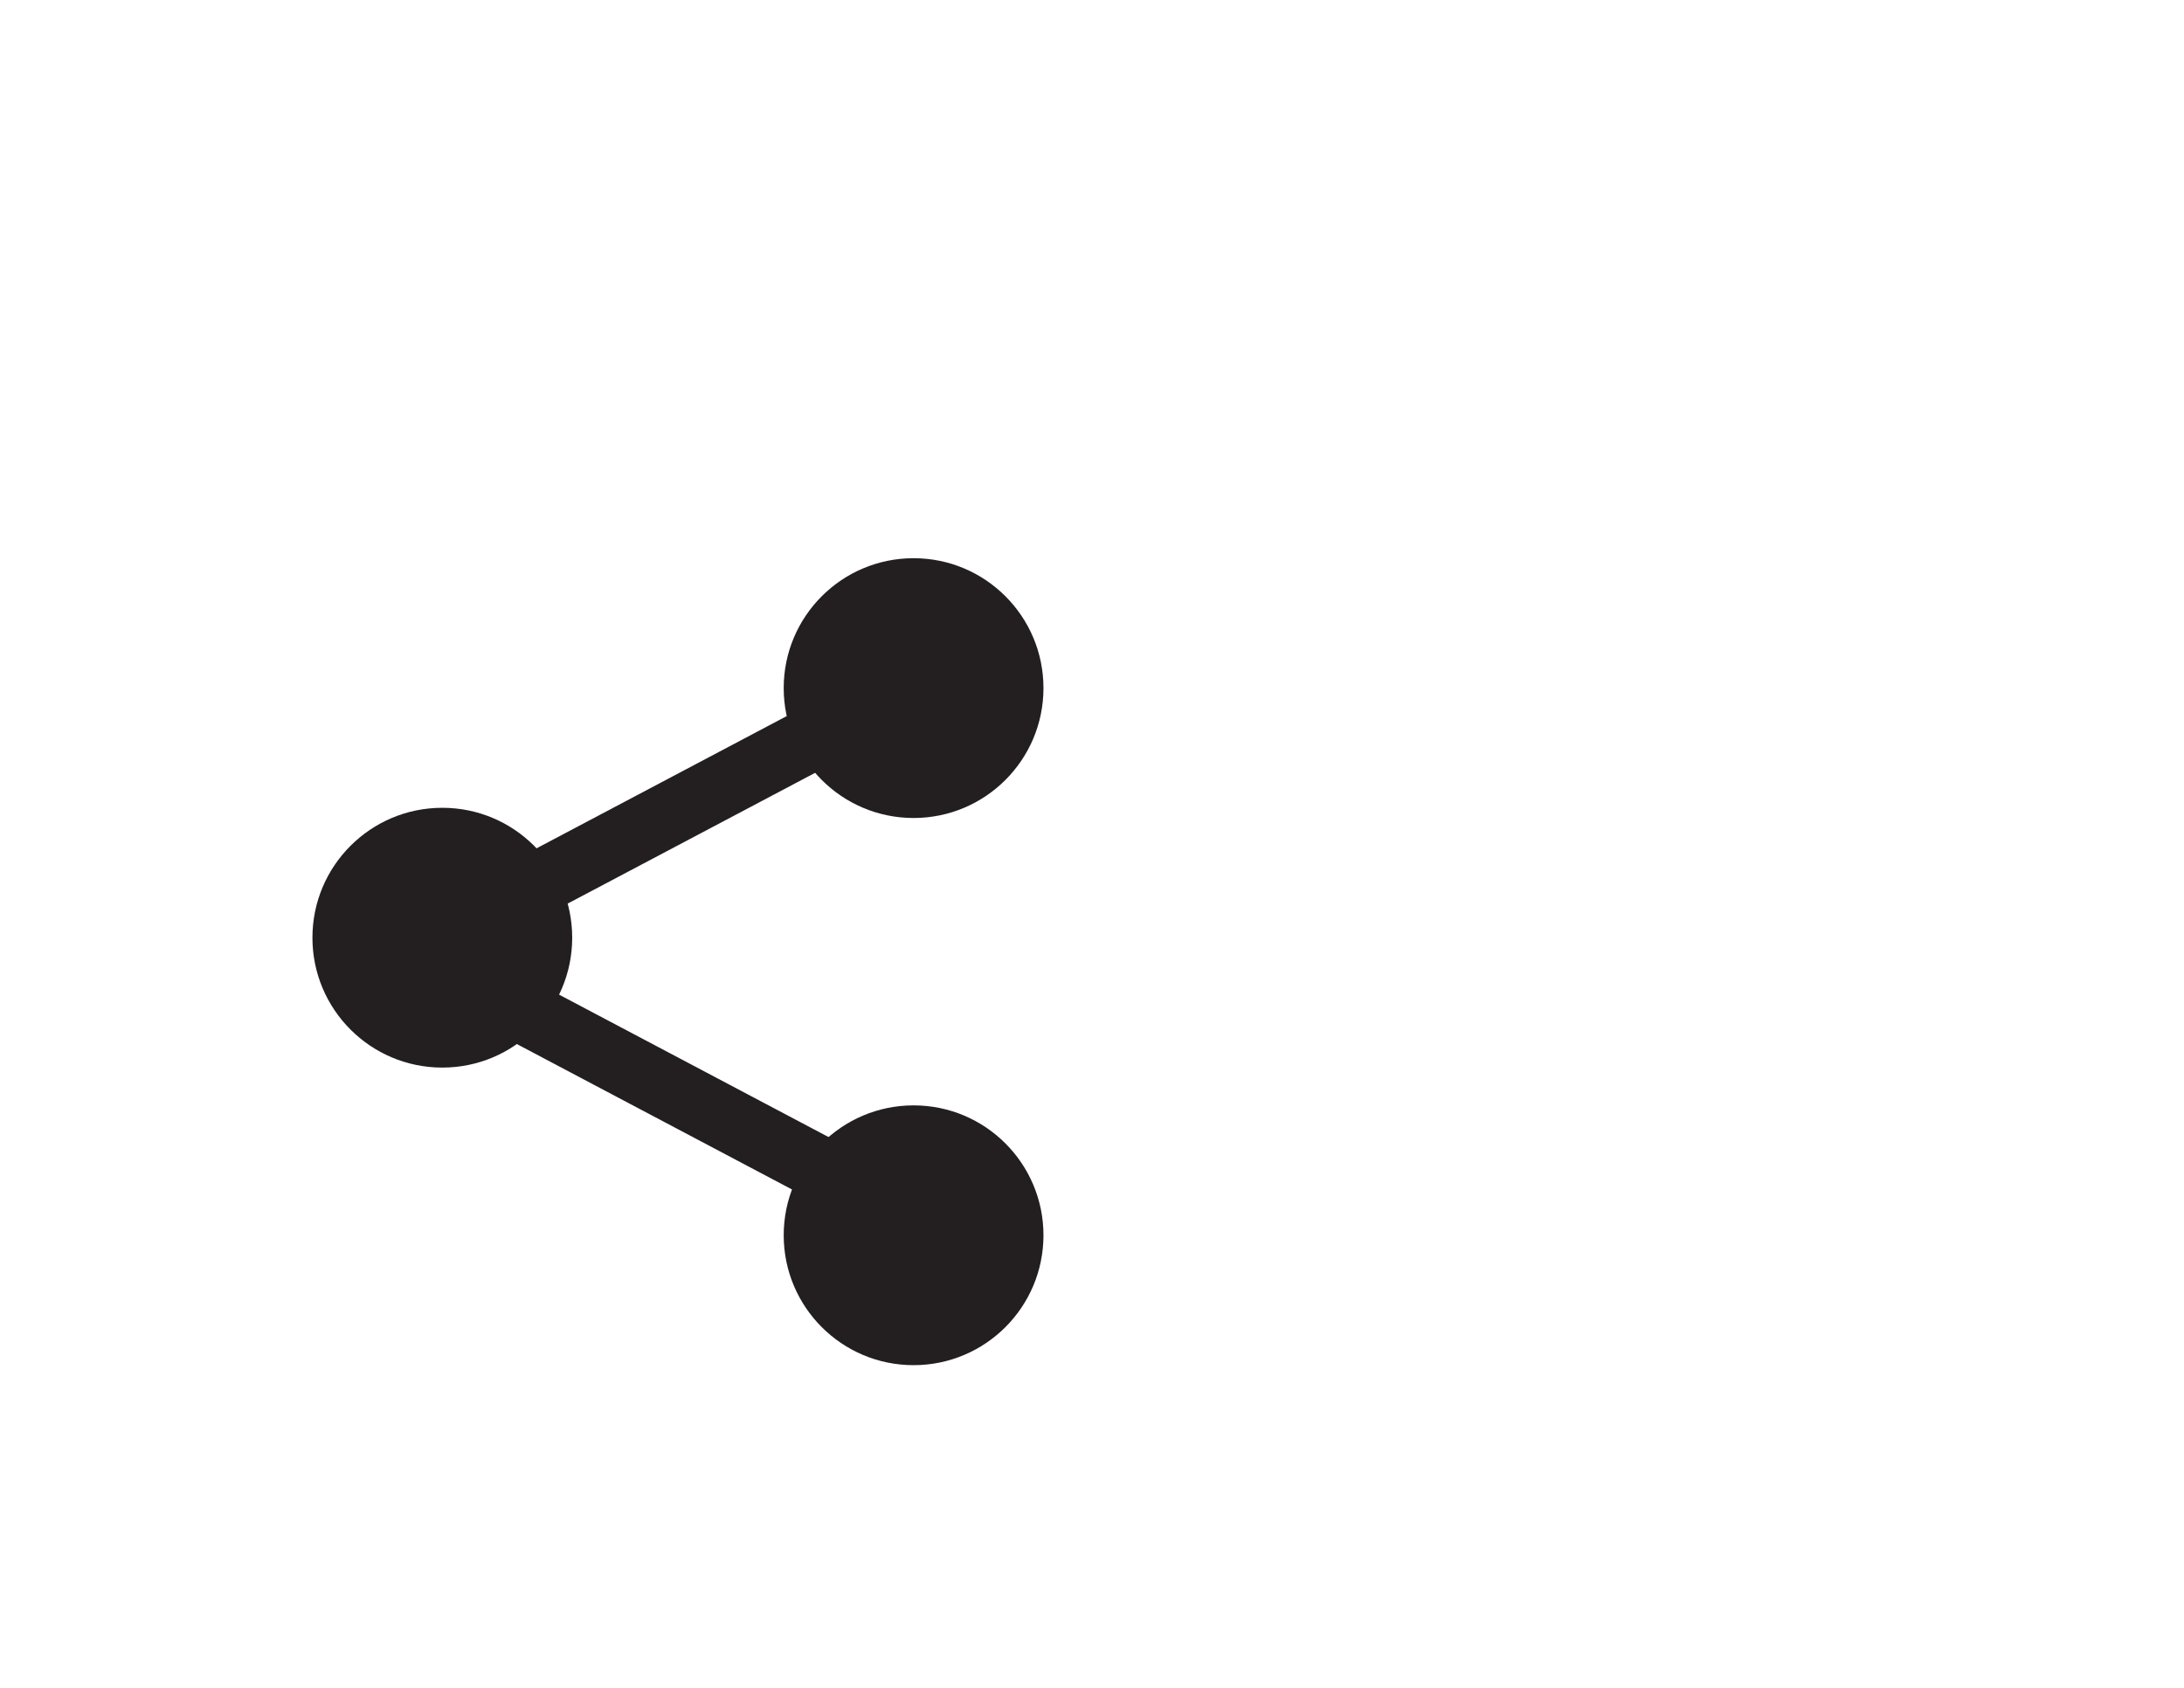
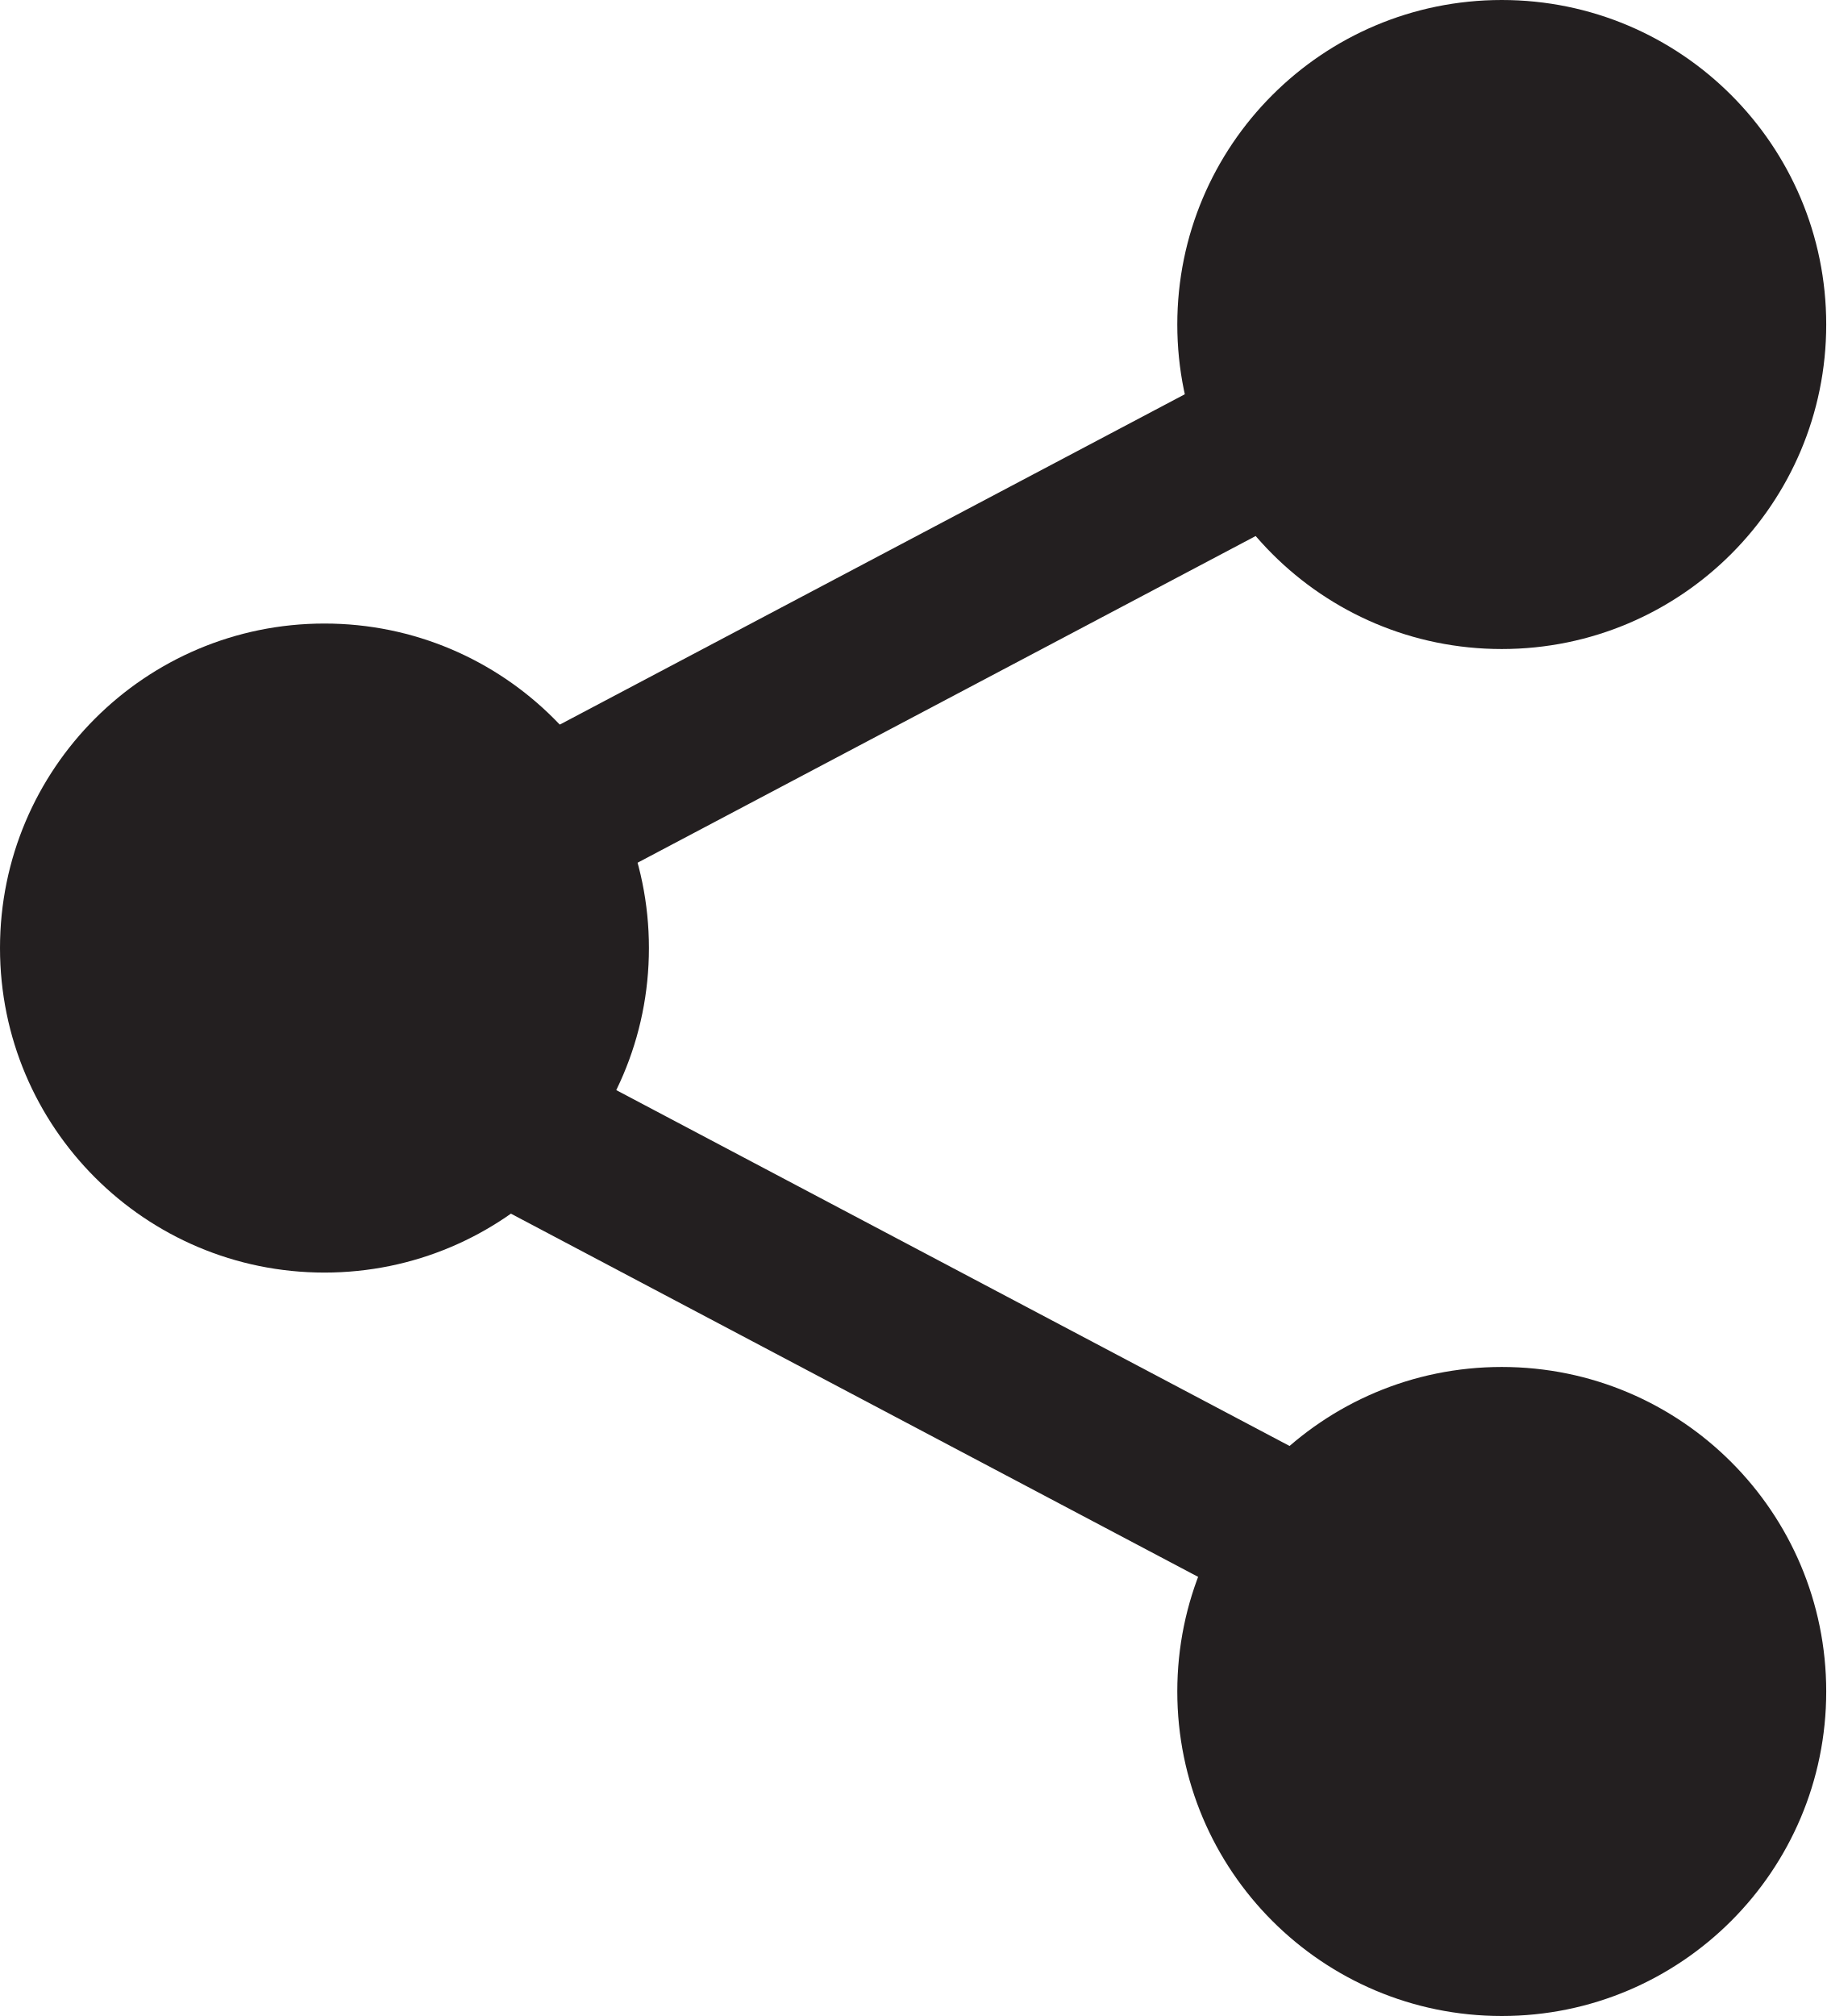
- <svg xmlns="http://www.w3.org/2000/svg" version="1.1" id="Layer_1" x="0px" y="0px" viewBox="0 0 792 612" style="enable-background:new 0 0 792 612;" xml:space="preserve">
+ <svg xmlns="http://www.w3.org/2000/svg" version="1.1" id="Layer_1" x="0px" y="0px" viewBox="0 0 265.1 292.6" style="enable-background:new 0 0 265.1 292.6;" xml:space="preserve">
  <style type="text/css">
	.st0{fill:#231F20;}
</style>
-   <circle class="st0" cx="331.3" cy="249.5" r="47.1" />
-   <circle class="st0" cx="331.3" cy="447.9" r="47.1" />
-   <circle class="st0" cx="160.4" cy="340" r="47.1" />
-   <rect x="188.7" y="281.7" transform="matrix(0.8841 -0.4672 0.4672 0.8841 -108.4492 149.1214)" class="st0" width="115.4" height="23" />
-   <rect x="158.3" y="377.2" transform="matrix(0.8841 0.4672 -0.4672 0.8841 208.4008 -62.971)" class="st0" width="145.7" height="23" />
+   <circle class="st0" cx="218" cy="47.1" r="47.1" />
+   <circle class="st0" cx="218" cy="245.5" r="47.1" />
+   <circle class="st0" cx="47.1" cy="137.6" r="47.1" />
+   <rect x="75.4" y="79.3" transform="matrix(0.8841 -0.4672 0.4672 0.8841 -27.0156 72.6985)" class="st0" width="115.4" height="23" />
+   <rect x="106.4" y="113.4" transform="matrix(0.4672 -0.8841 0.8841 0.4672 -101.8973 203.4464)" class="st0" width="23" height="145.7" />
</svg>
